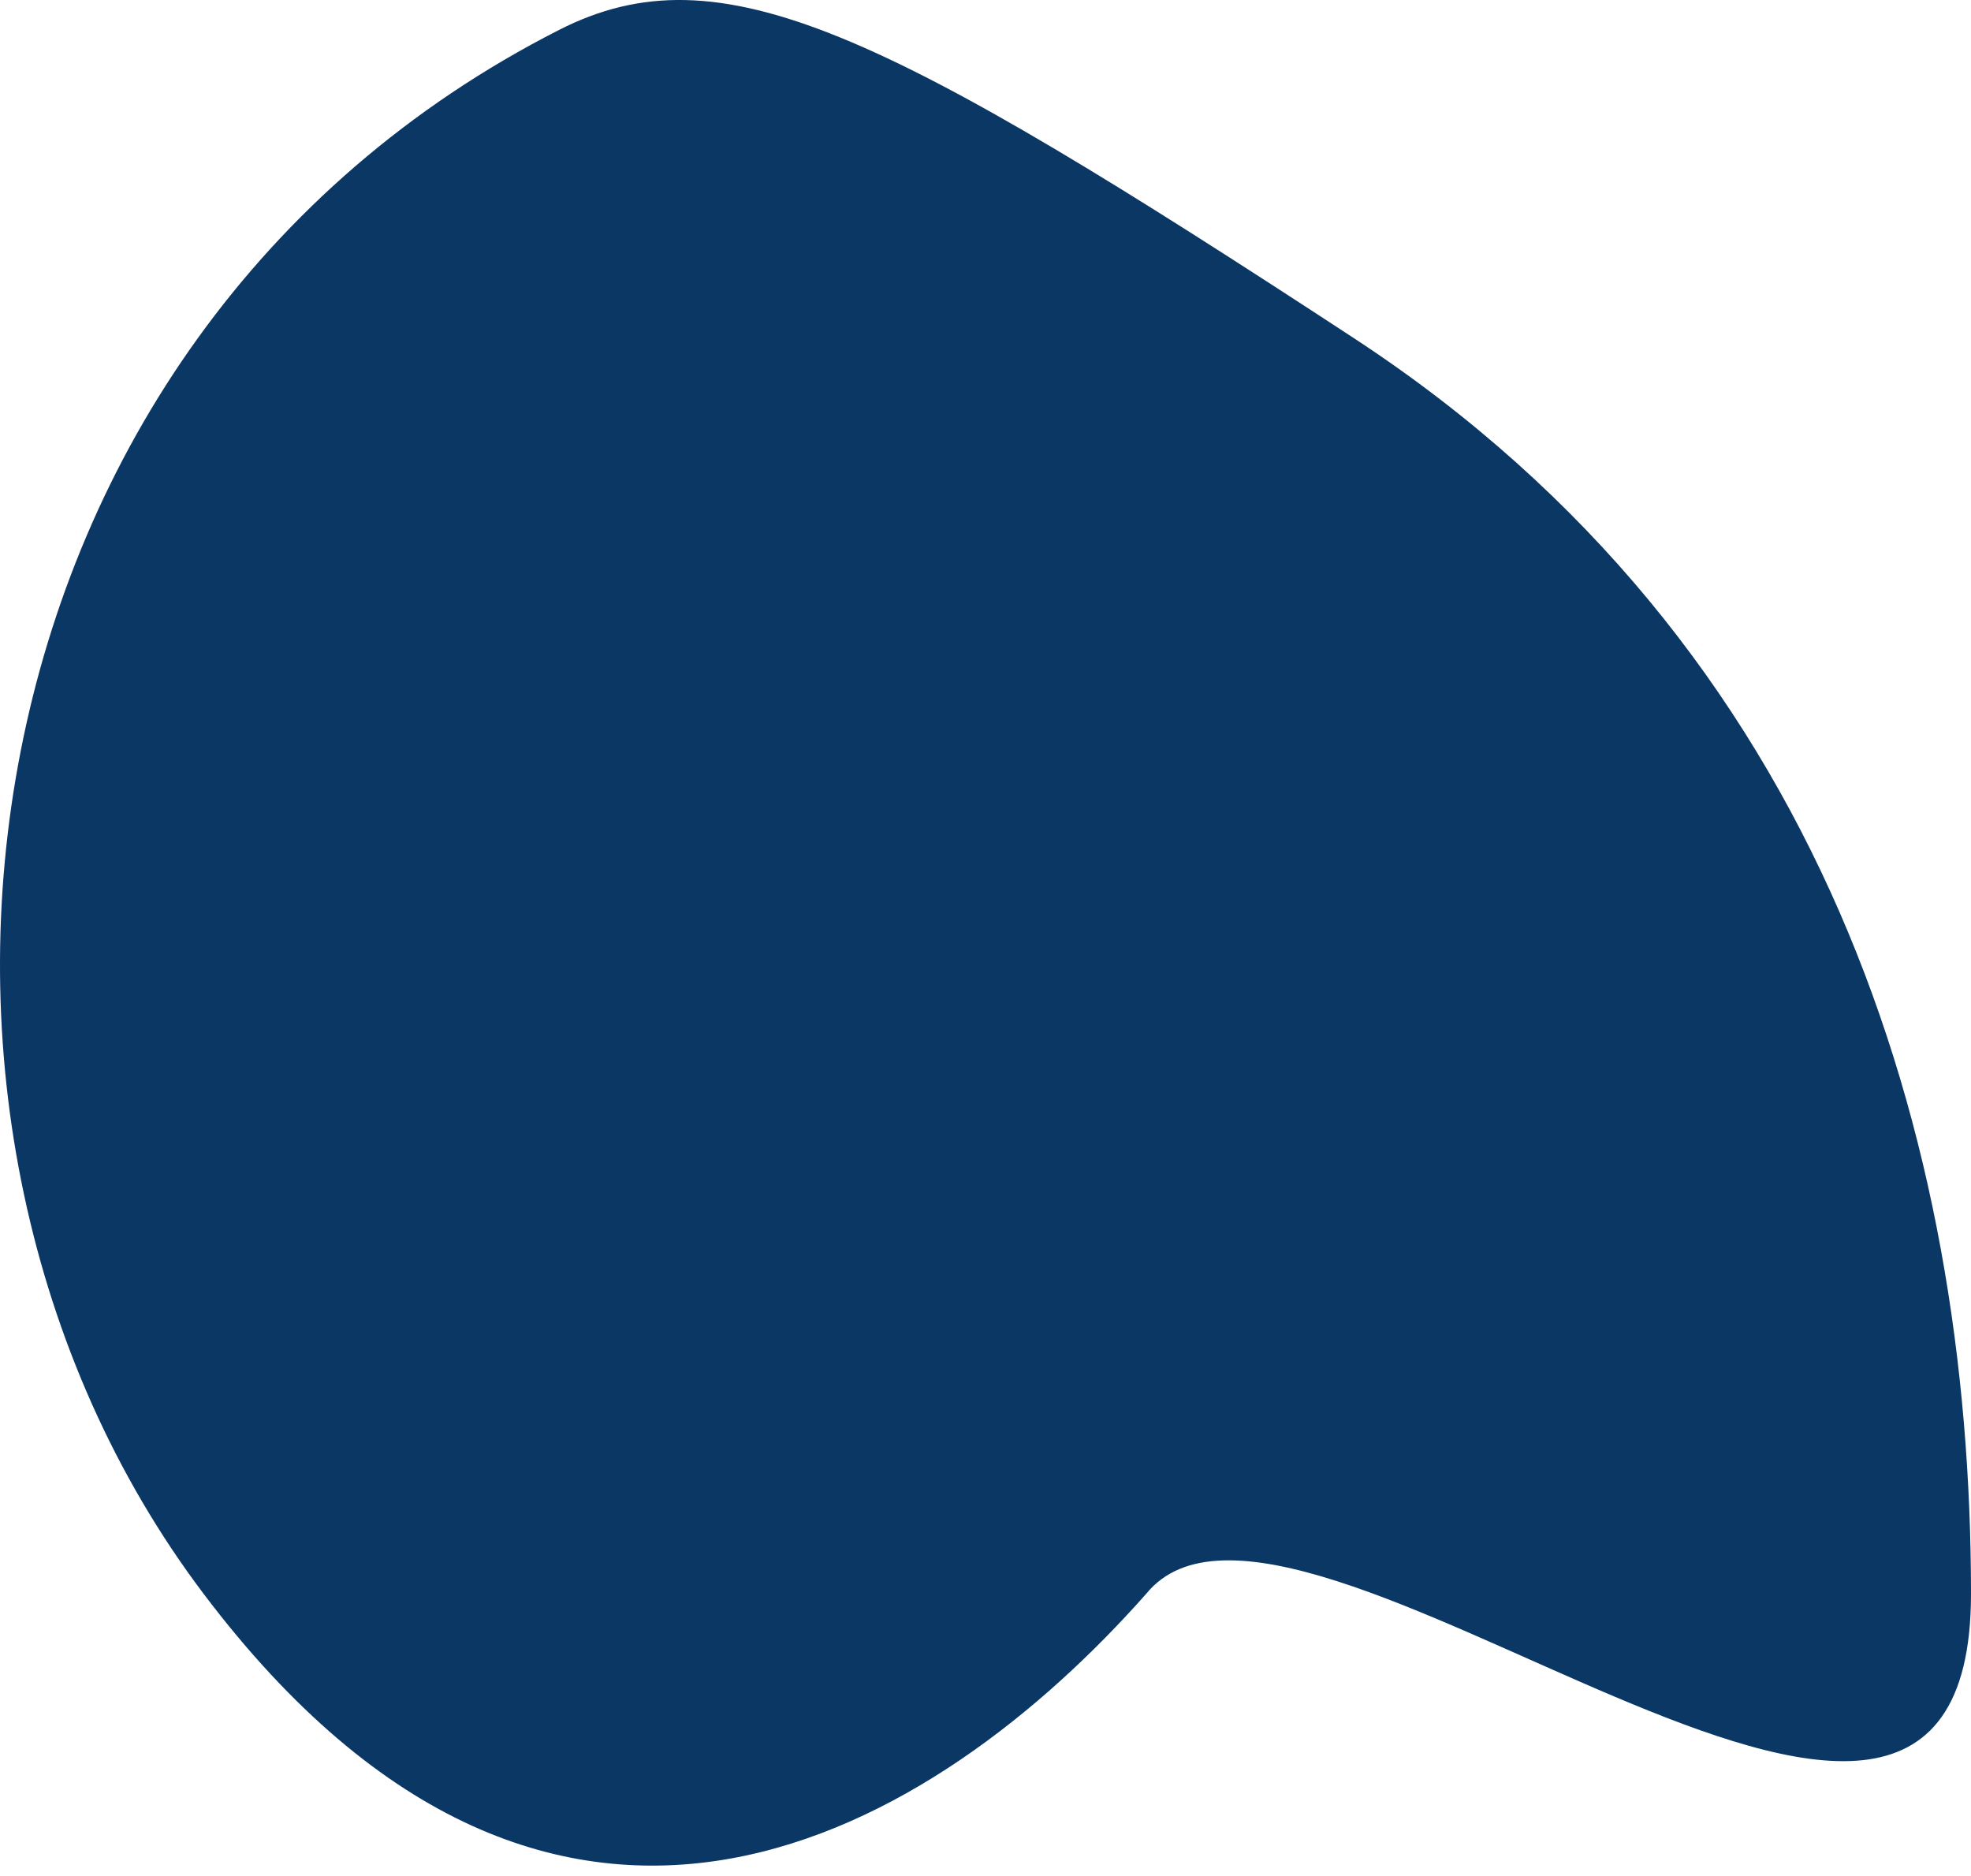
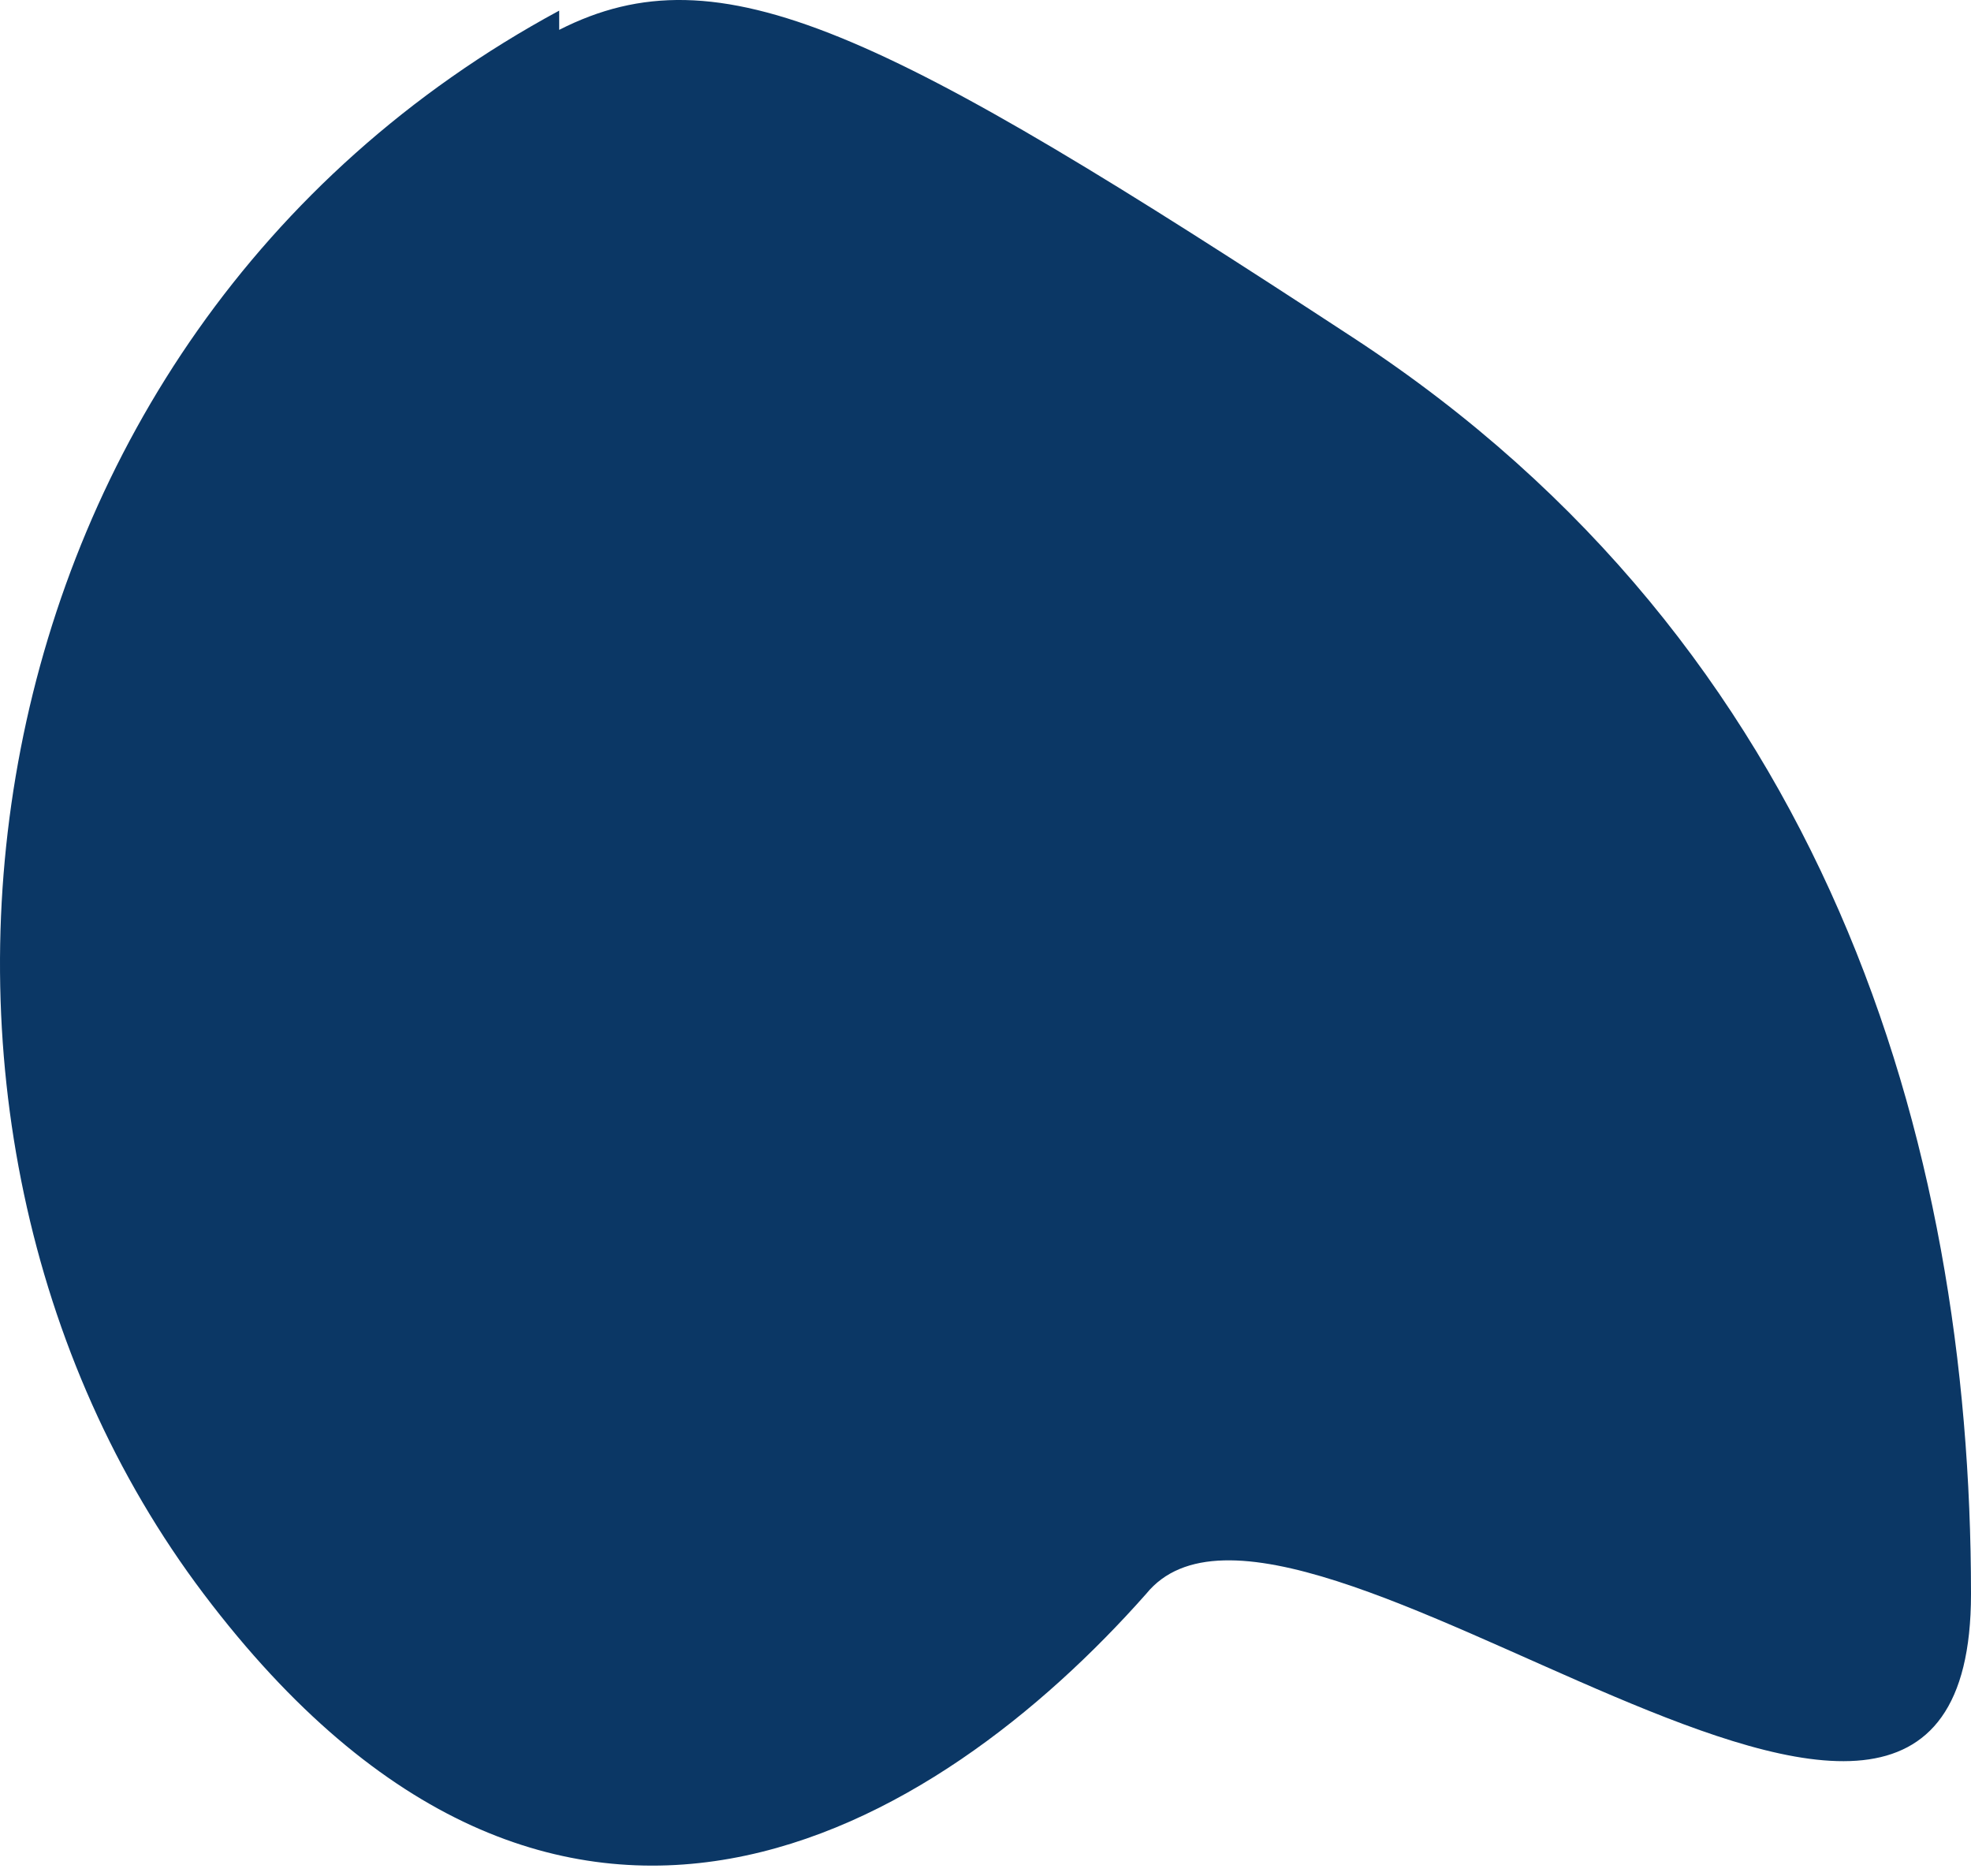
<svg xmlns="http://www.w3.org/2000/svg" width="41px" height="39px" viewBox="0 0 41 39" version="1.1">
  <g id="Page-1" stroke="none" stroke-width="1" fill="none" fill-rule="evenodd">
-     <path d="M11.632,0.621 C-0.982,7.036 -3.159,23.358 4.237,33.149 C11.632,42.94 19.514,38.038 23.841,33.149 C26.903,29.371 41,42.604 41,33.149 C41,23.694 37.965,13.451 28.168,7.036 C18.371,0.621 14.989,-1.086 11.632,0.621 Z" id="Path" fill="#0B3765" fill-rule="nonzero" />
+     <path d="M11.632,0.221 C-0.982,7.036 -3.159,23.358 4.237,33.149 C11.632,42.94 19.514,38.038 23.841,33.149 C26.903,29.371 41,42.604 41,33.149 C41,23.694 37.965,13.451 28.168,7.036 C18.371,0.621 14.989,-1.086 11.632,0.621 Z" id="Path" fill="#0B3765" fill-rule="nonzero" />
  </g>
</svg>
